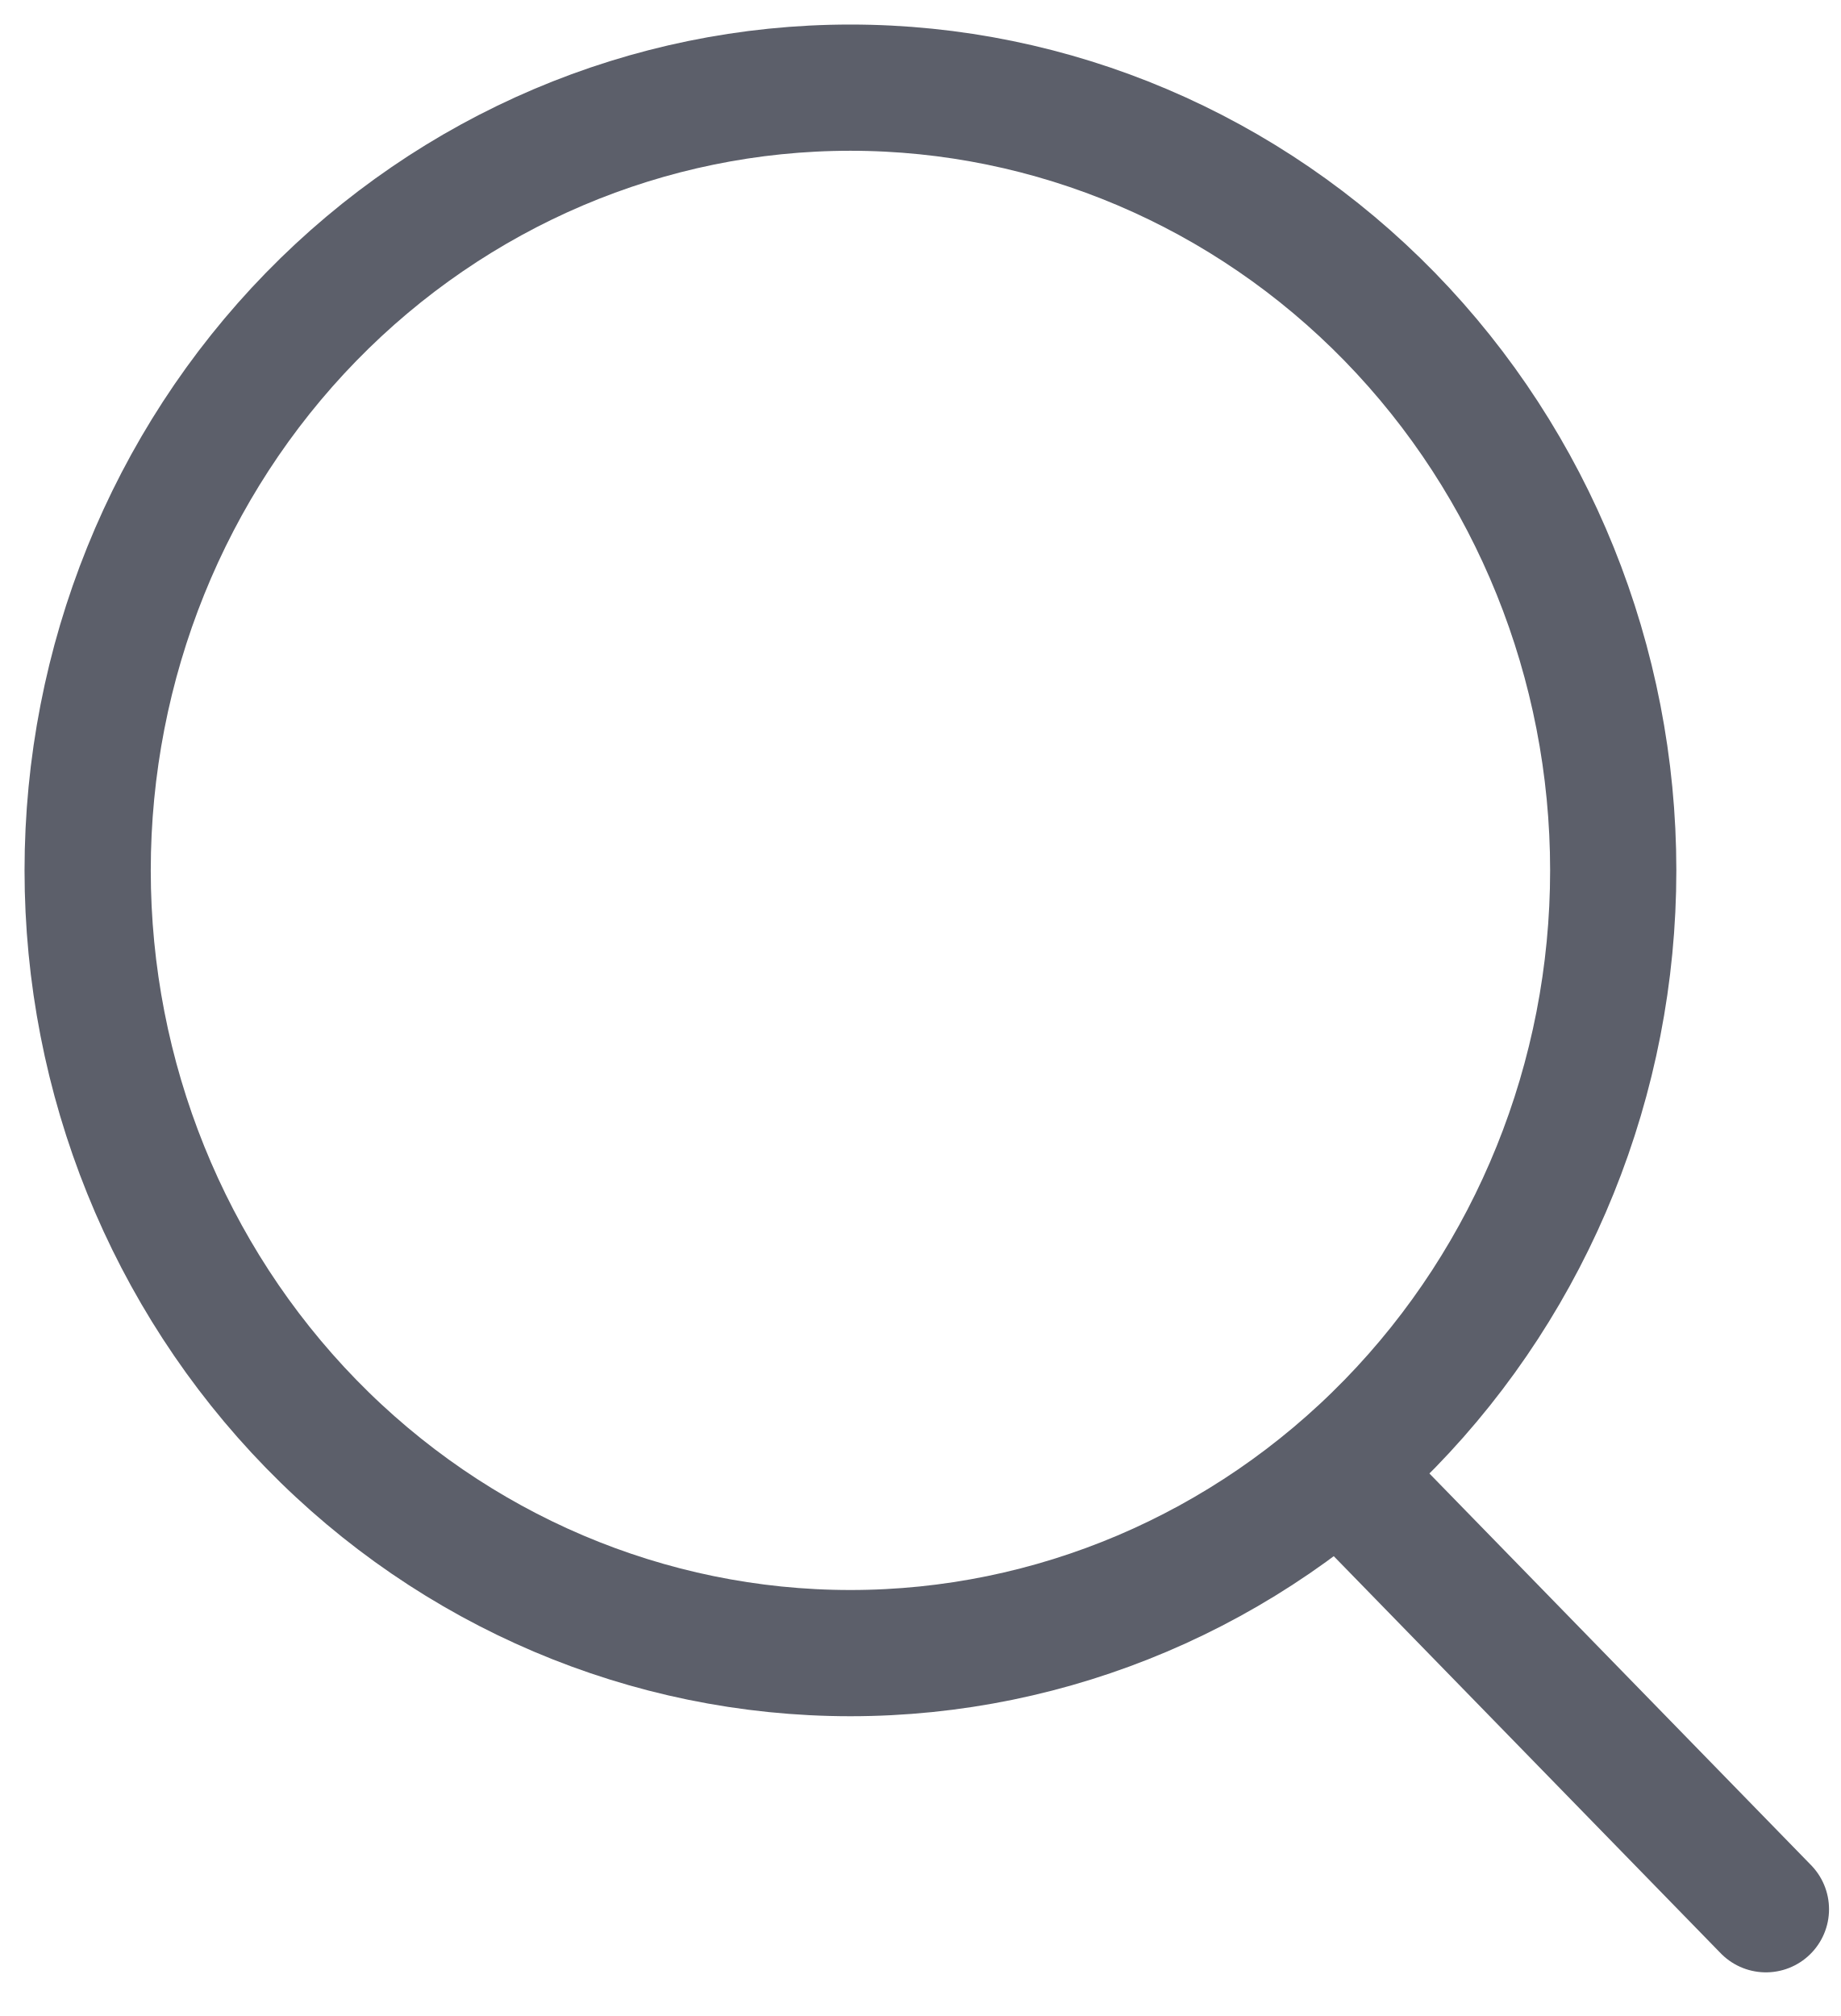
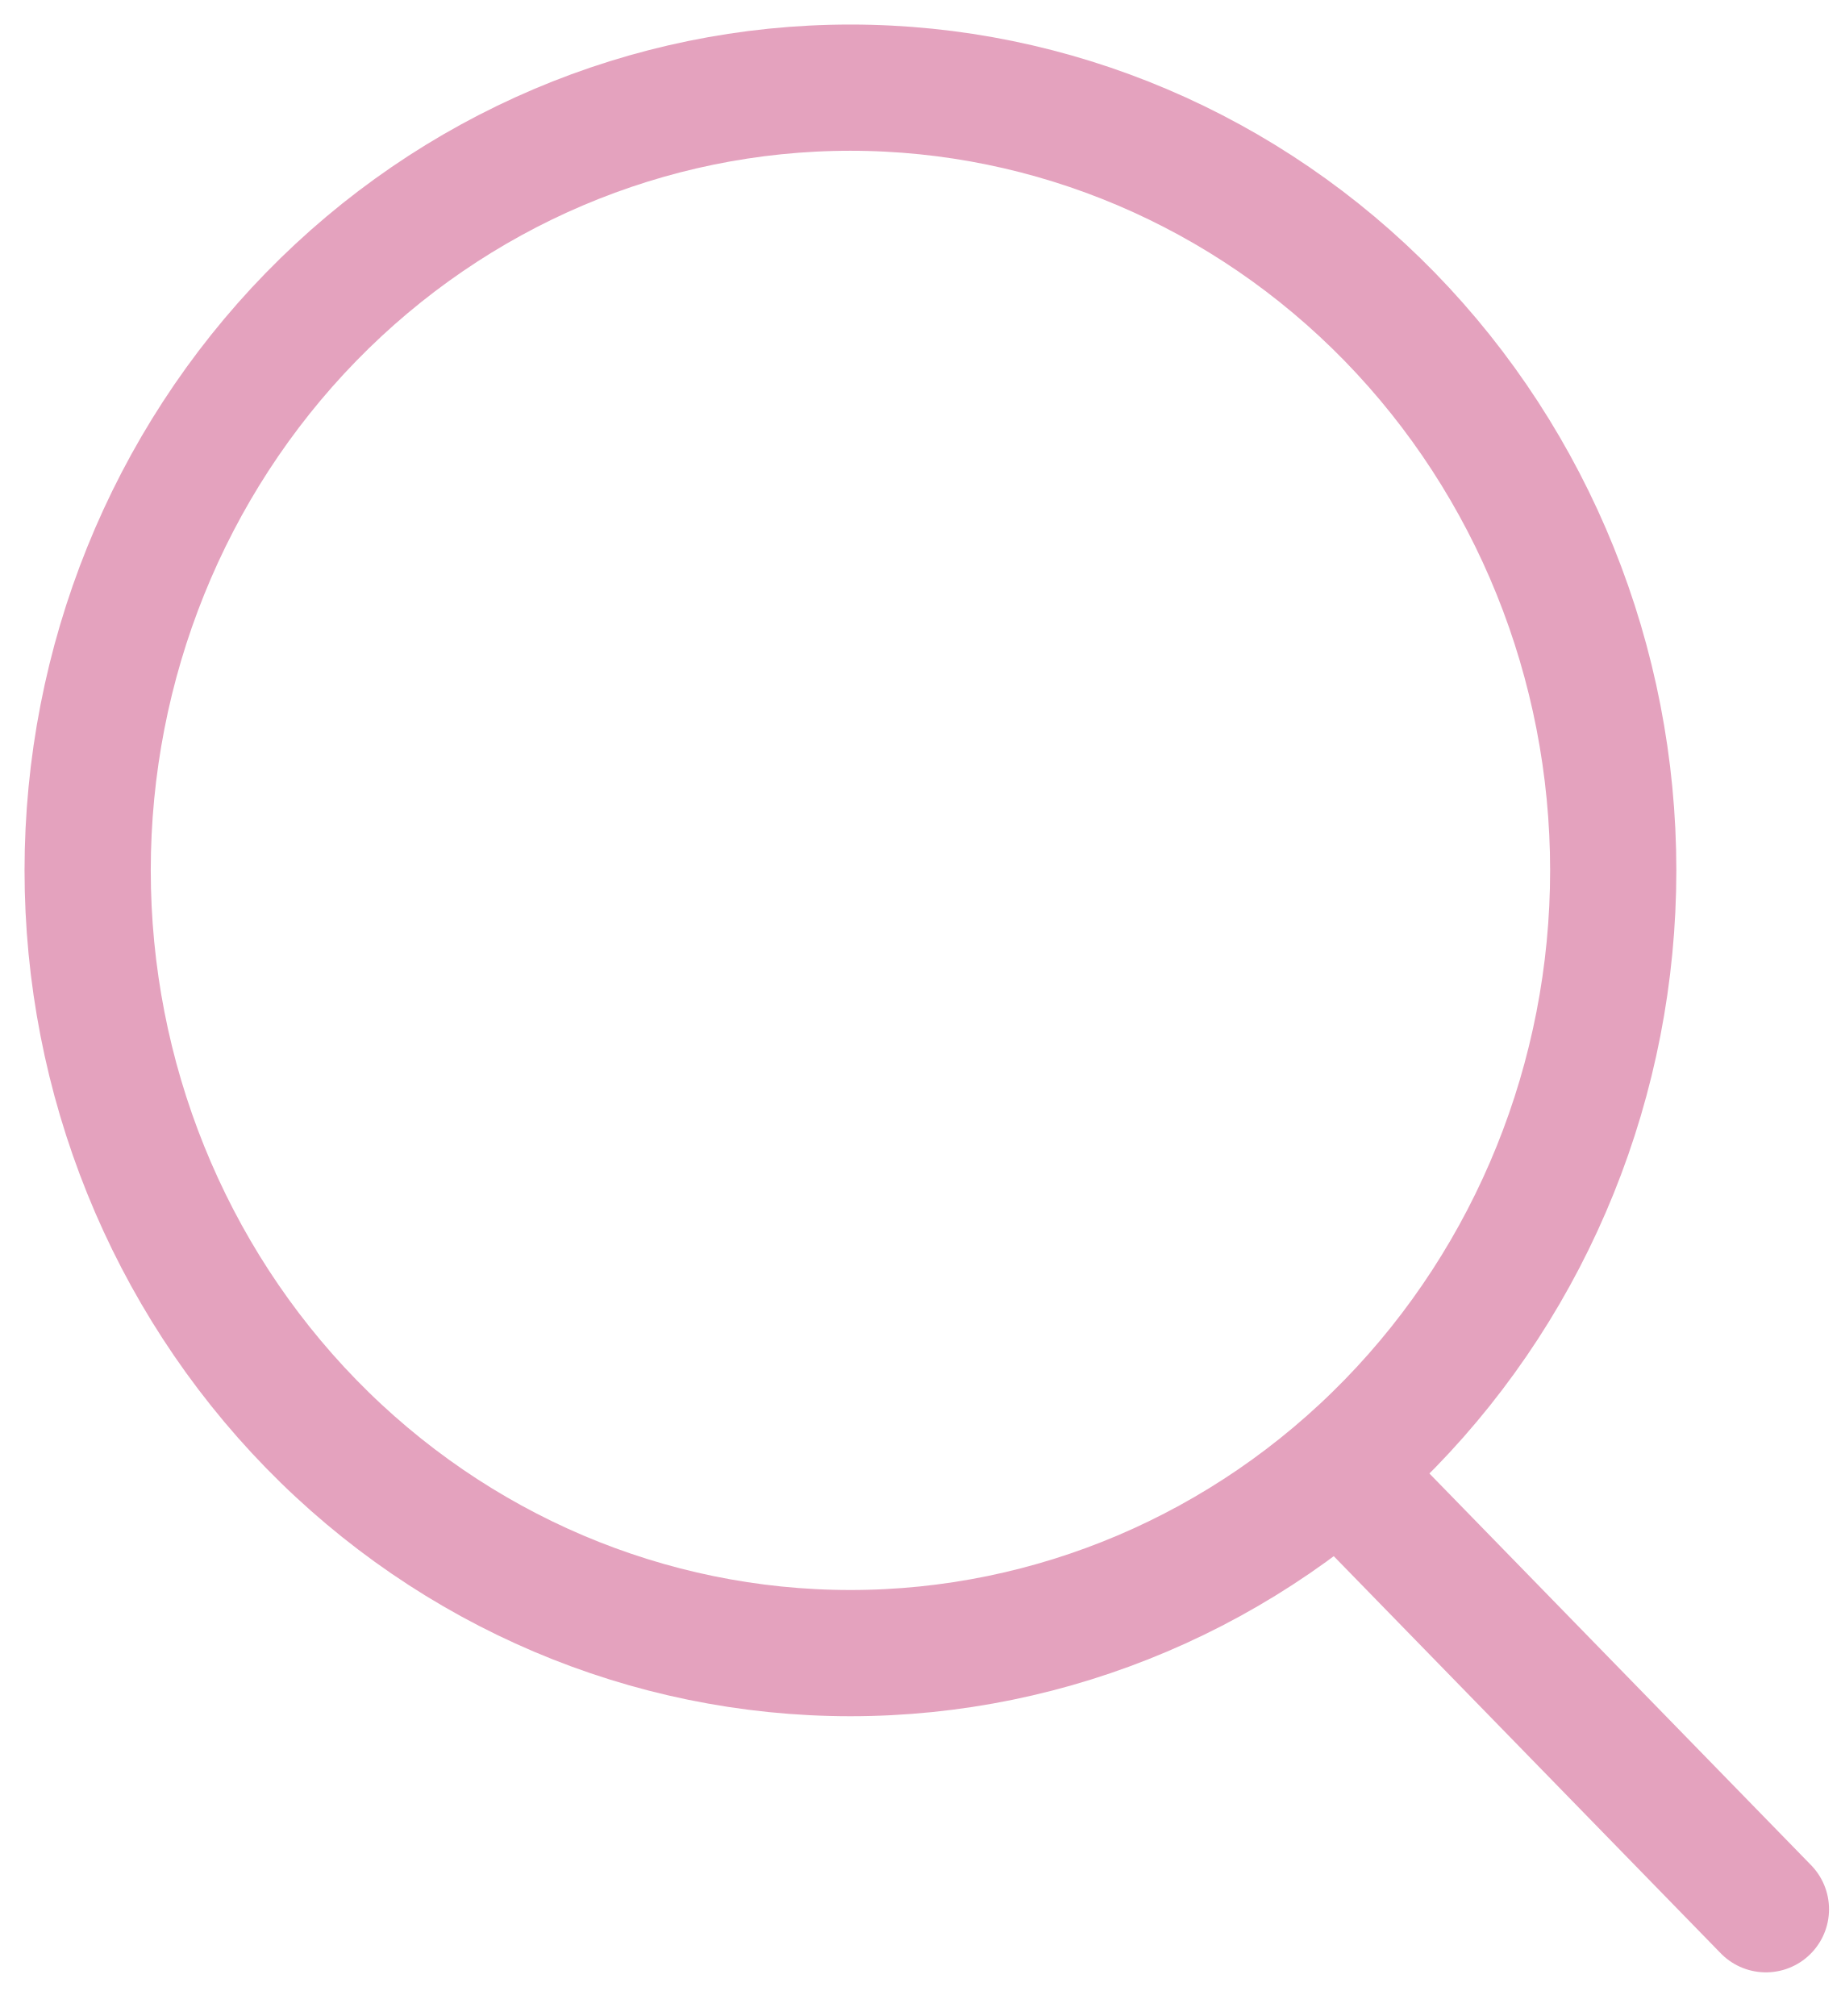
<svg xmlns="http://www.w3.org/2000/svg" width="21" height="23" viewBox="0 0 21 23" fill="none">
-   <path d="M9.702 18.86C12.01 18.86 14.224 17.919 15.856 16.244C17.488 14.569 18.405 12.298 18.405 9.93C18.405 7.561 17.488 5.29 15.856 3.615C14.224 1.941 12.01 1 9.702 1C7.394 1 5.181 1.941 3.549 3.615C1.917 5.29 1 7.561 1 9.93C1 12.298 1.917 14.569 3.549 16.244C5.181 17.919 7.394 18.86 9.702 18.86Z" stroke="#5C5F6A" stroke-width="1.44" stroke-linecap="round" stroke-linejoin="round" />
-   <path d="M20.147 21.782L15.717 17.236" stroke="#5C5F6A" stroke-width="1.44" stroke-linecap="round" stroke-linejoin="round" />
+   <path d="M9.702 18.86C12.01 18.86 14.224 17.919 15.856 16.244C17.488 14.569 18.405 12.298 18.405 9.93C18.405 7.561 17.488 5.29 15.856 3.615C14.224 1.941 12.01 1 9.702 1C7.394 1 5.181 1.941 3.549 3.615C1.917 5.29 1 7.561 1 9.93C1 12.298 1.917 14.569 3.549 16.244C5.181 17.919 7.394 18.86 9.702 18.86Z" stroke="#E4A2BE" stroke-width="1.44" stroke-linecap="round" stroke-linejoin="round" />
+   <path d="M20.147 21.782L15.717 17.236" stroke="#E4A2BE" stroke-width="1.44" stroke-linecap="round" stroke-linejoin="round" />
</svg>
